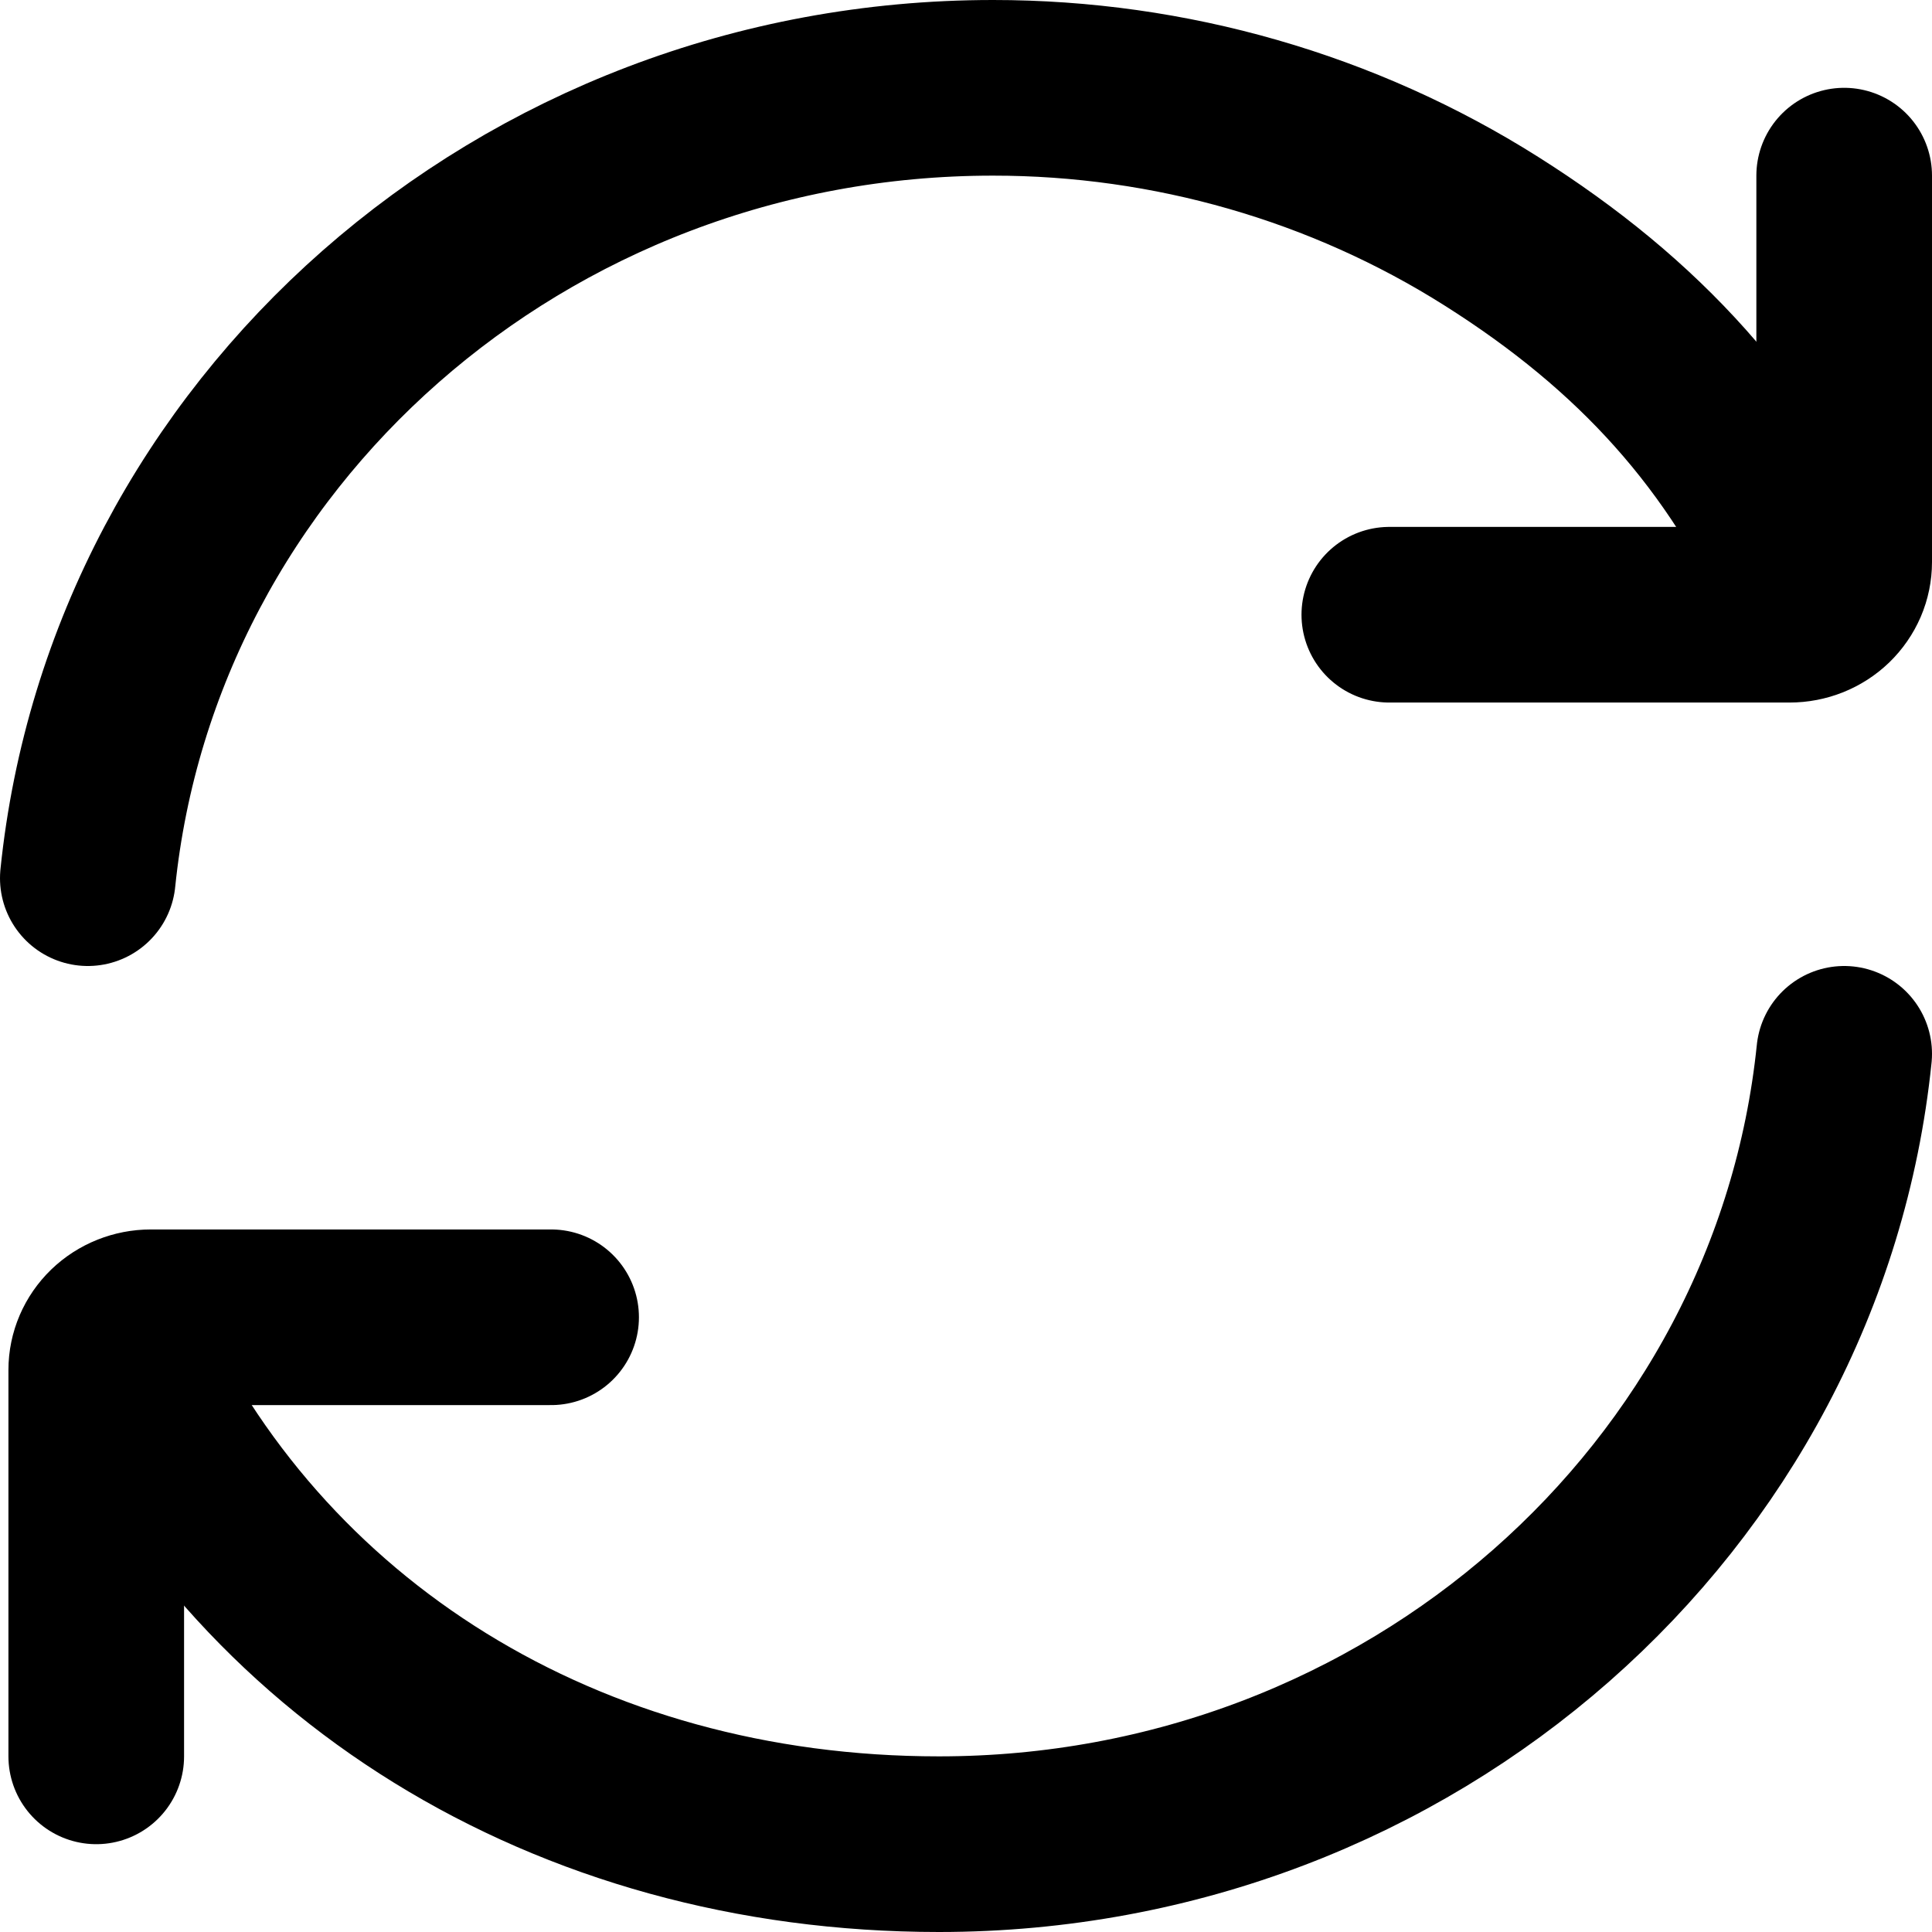
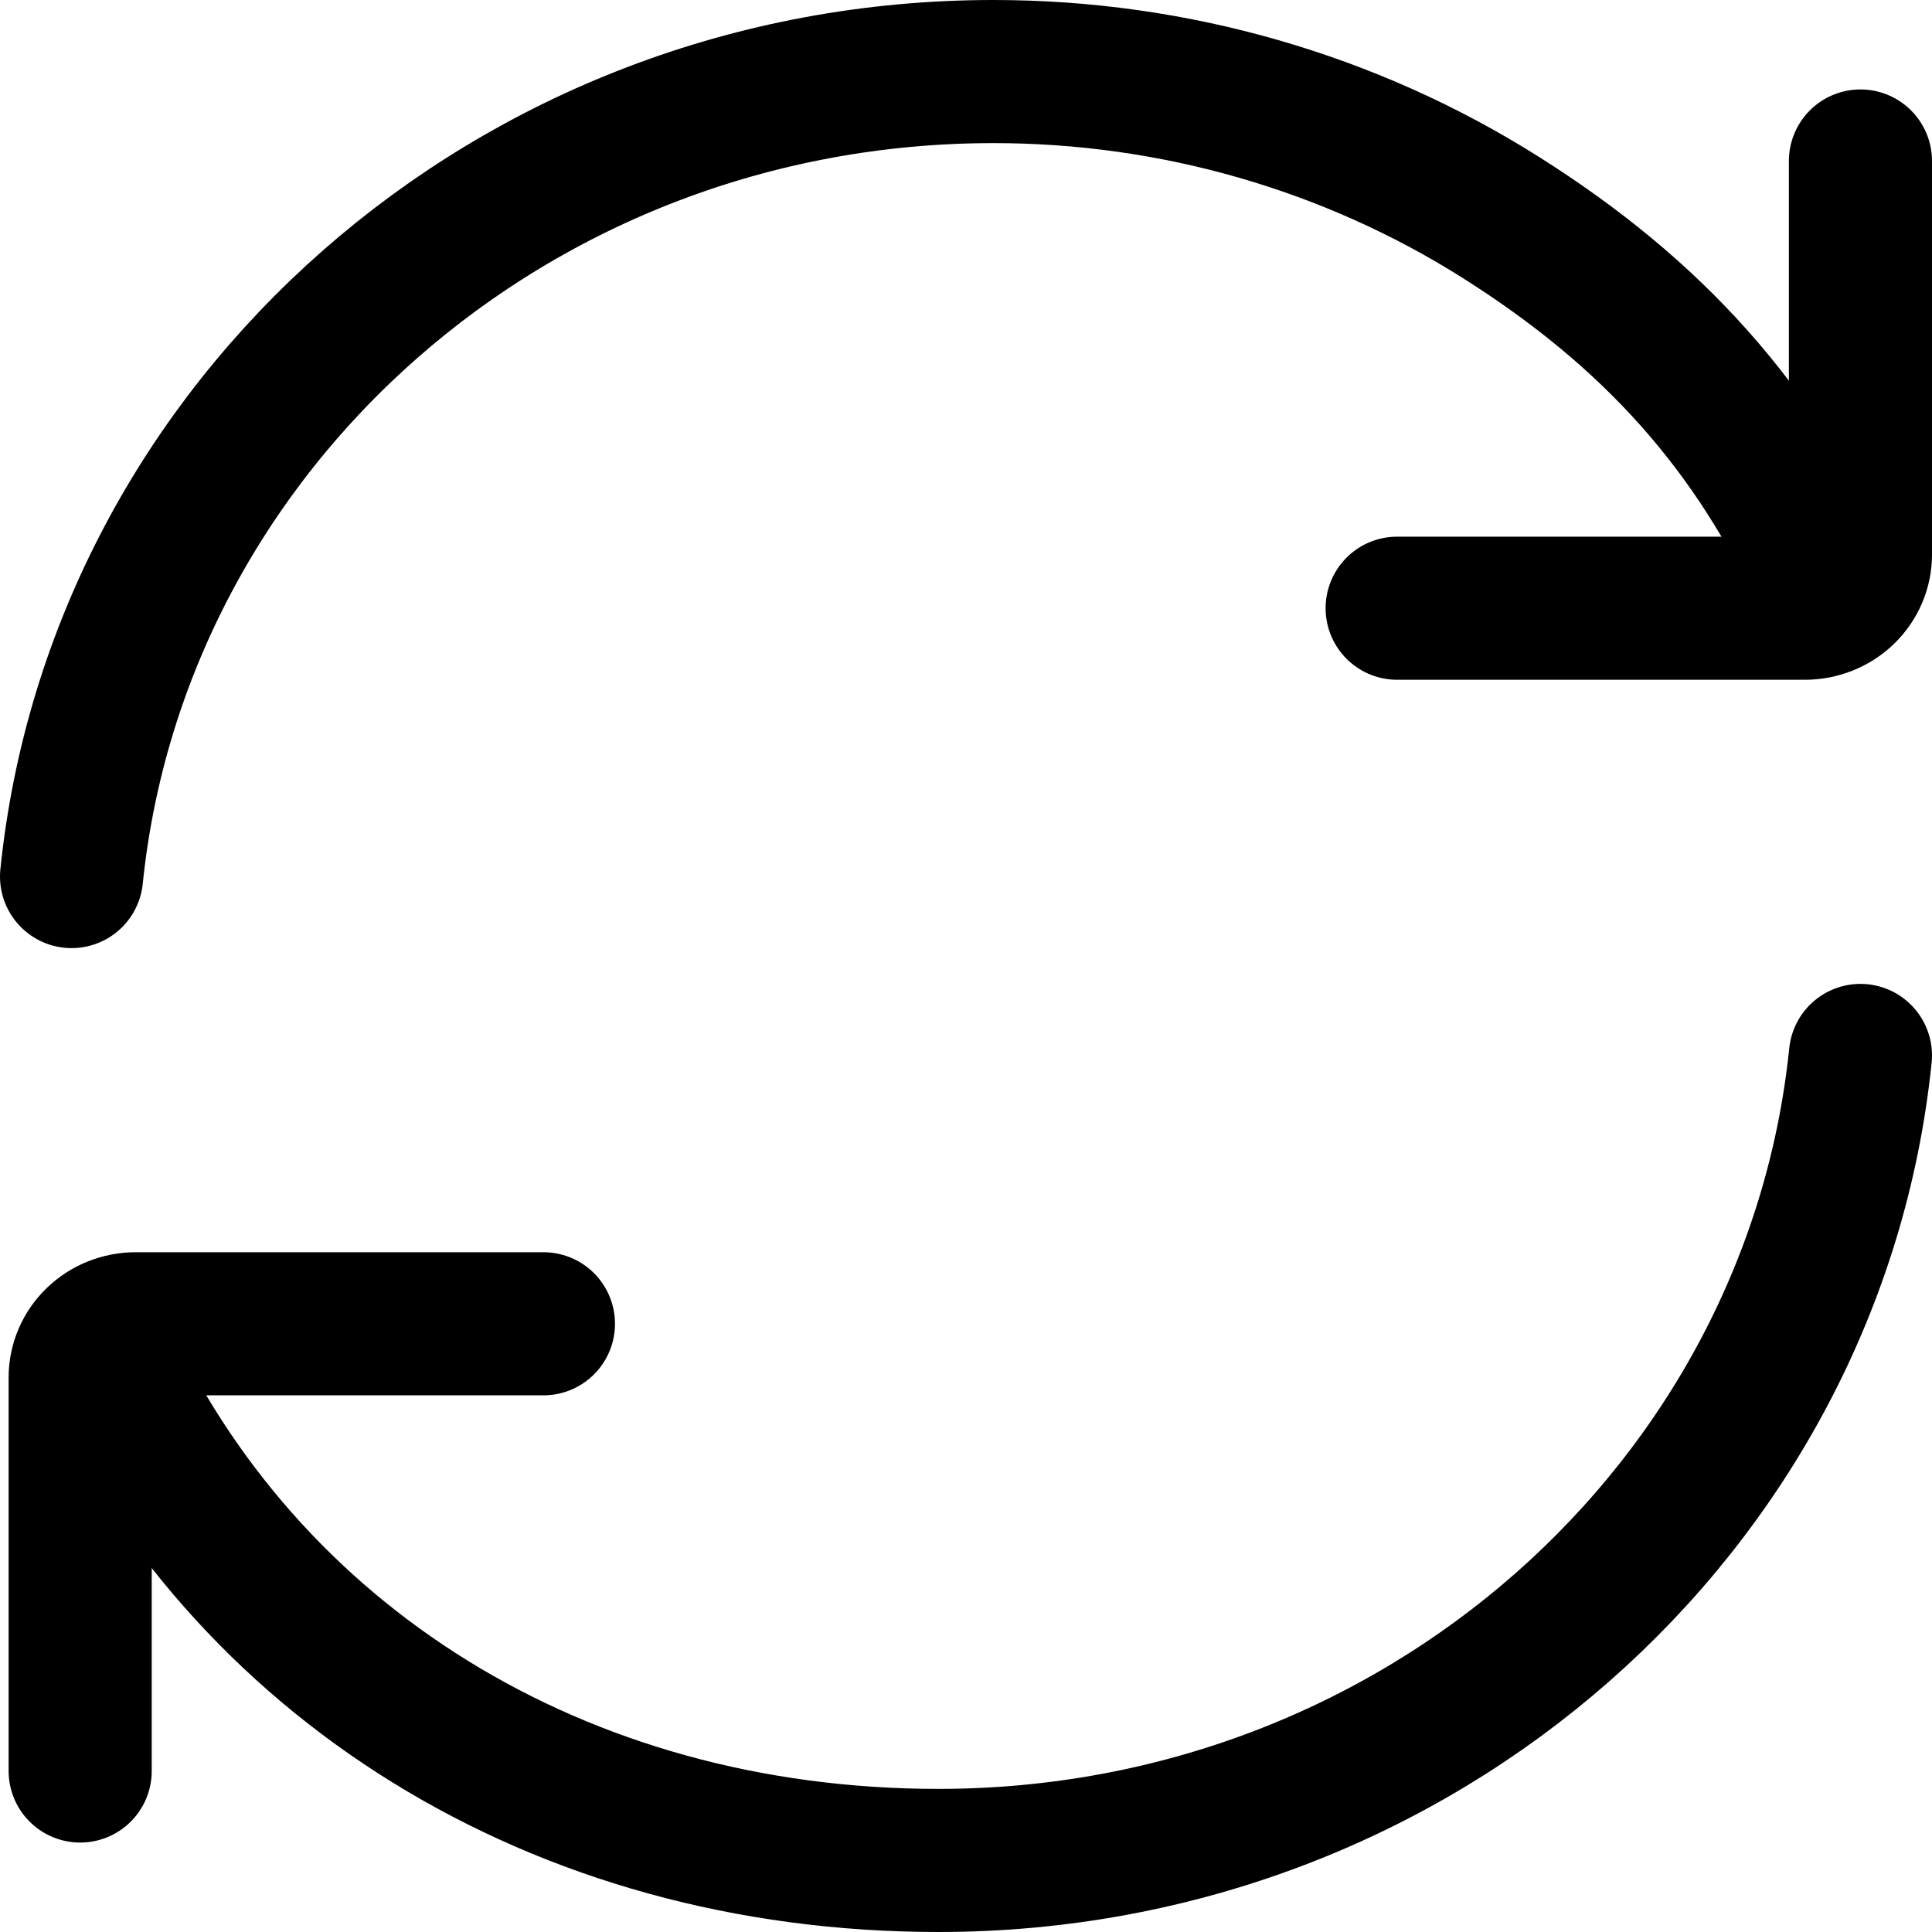
- <svg xmlns="http://www.w3.org/2000/svg" width="55" height="55" viewBox="0 0 55 55" fill="none">
-   <path d="M51.575 16.875C49.559 12.416 46.674 9.246 42.456 6.582C38.239 3.917 33.308 2.499 28.268 2.5C14.84 2.5 3.795 12.367 2.5 25" stroke="black" stroke-width="5" stroke-linecap="round" stroke-linejoin="round" />
-   <path d="M39.551 17.5H50.946C51.15 17.5 51.352 17.461 51.541 17.386C51.729 17.31 51.901 17.2 52.045 17.061C52.189 16.921 52.303 16.756 52.382 16.574C52.46 16.392 52.5 16.197 52.5 16V5M3.295 38.125C7.294 46.955 16.112 52.5 26.73 52.5C40.16 52.5 51.202 42.633 52.5 30" stroke="black" stroke-width="5" stroke-linecap="round" stroke-linejoin="round" />
-   <path d="M15.689 37.5H4.294C3.882 37.5 3.487 37.658 3.195 37.939C2.904 38.221 2.74 38.602 2.74 39V50" stroke="black" stroke-width="5" stroke-linecap="round" stroke-linejoin="round" />
+ <svg xmlns="http://www.w3.org/2000/svg" width="54" height="54" viewBox="0 0 54 54" fill="none">
+   <path d="M51.075 16.375C49.059 11.916 46.173 8.746 41.956 6.082C37.739 3.417 32.808 1.999 27.767 2C14.34 2 3.295 11.867 2 24.5" stroke="black" stroke-width="4" stroke-linecap="round" stroke-linejoin="round" />
+   <path d="M39.051 17H50.446C50.65 17 50.852 16.961 51.041 16.886C51.229 16.81 51.401 16.7 51.545 16.561C51.689 16.421 51.804 16.256 51.882 16.074C51.96 15.892 52 15.697 52 15.5V4.5M2.796 37.625C6.794 46.455 15.612 52 26.23 52C39.66 52 50.703 42.133 52 29.5" stroke="black" stroke-width="4" stroke-linecap="round" stroke-linejoin="round" />
+   <path d="M15.189 37H3.795C3.382 37 2.987 37.158 2.696 37.439C2.404 37.721 2.241 38.102 2.241 38.5V49.5" stroke="black" stroke-width="4" stroke-linecap="round" stroke-linejoin="round" />
</svg>
